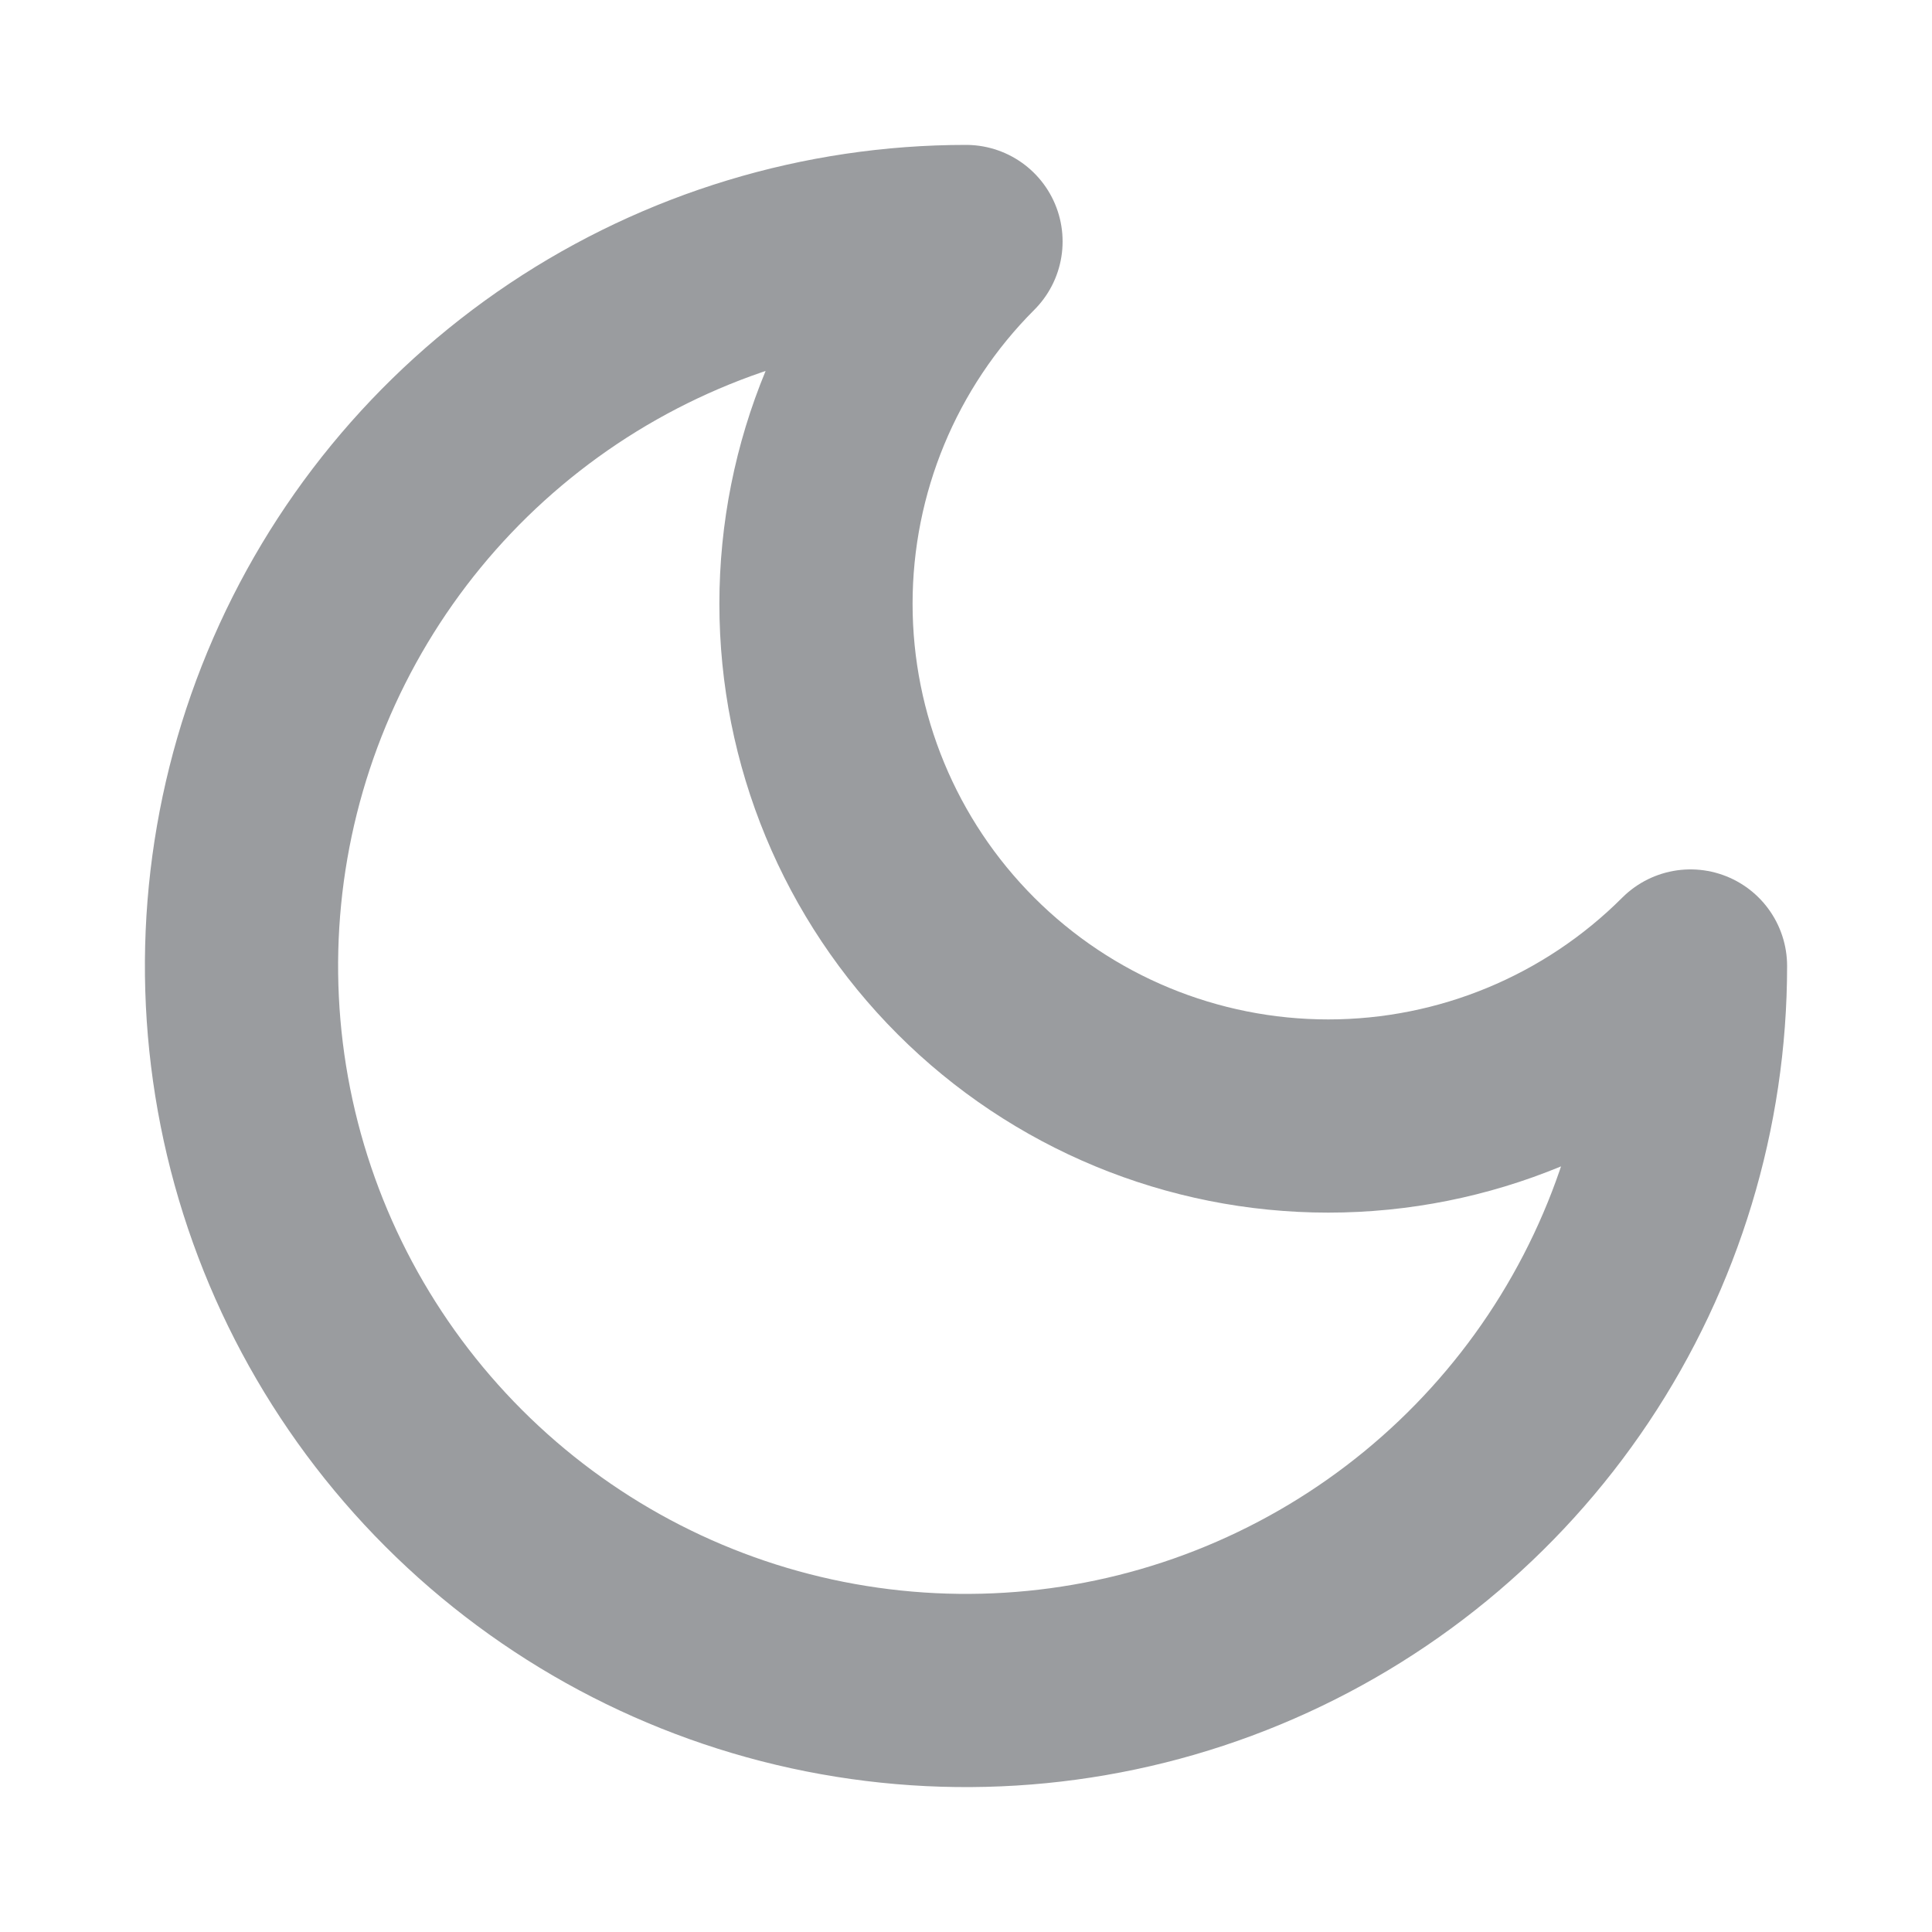
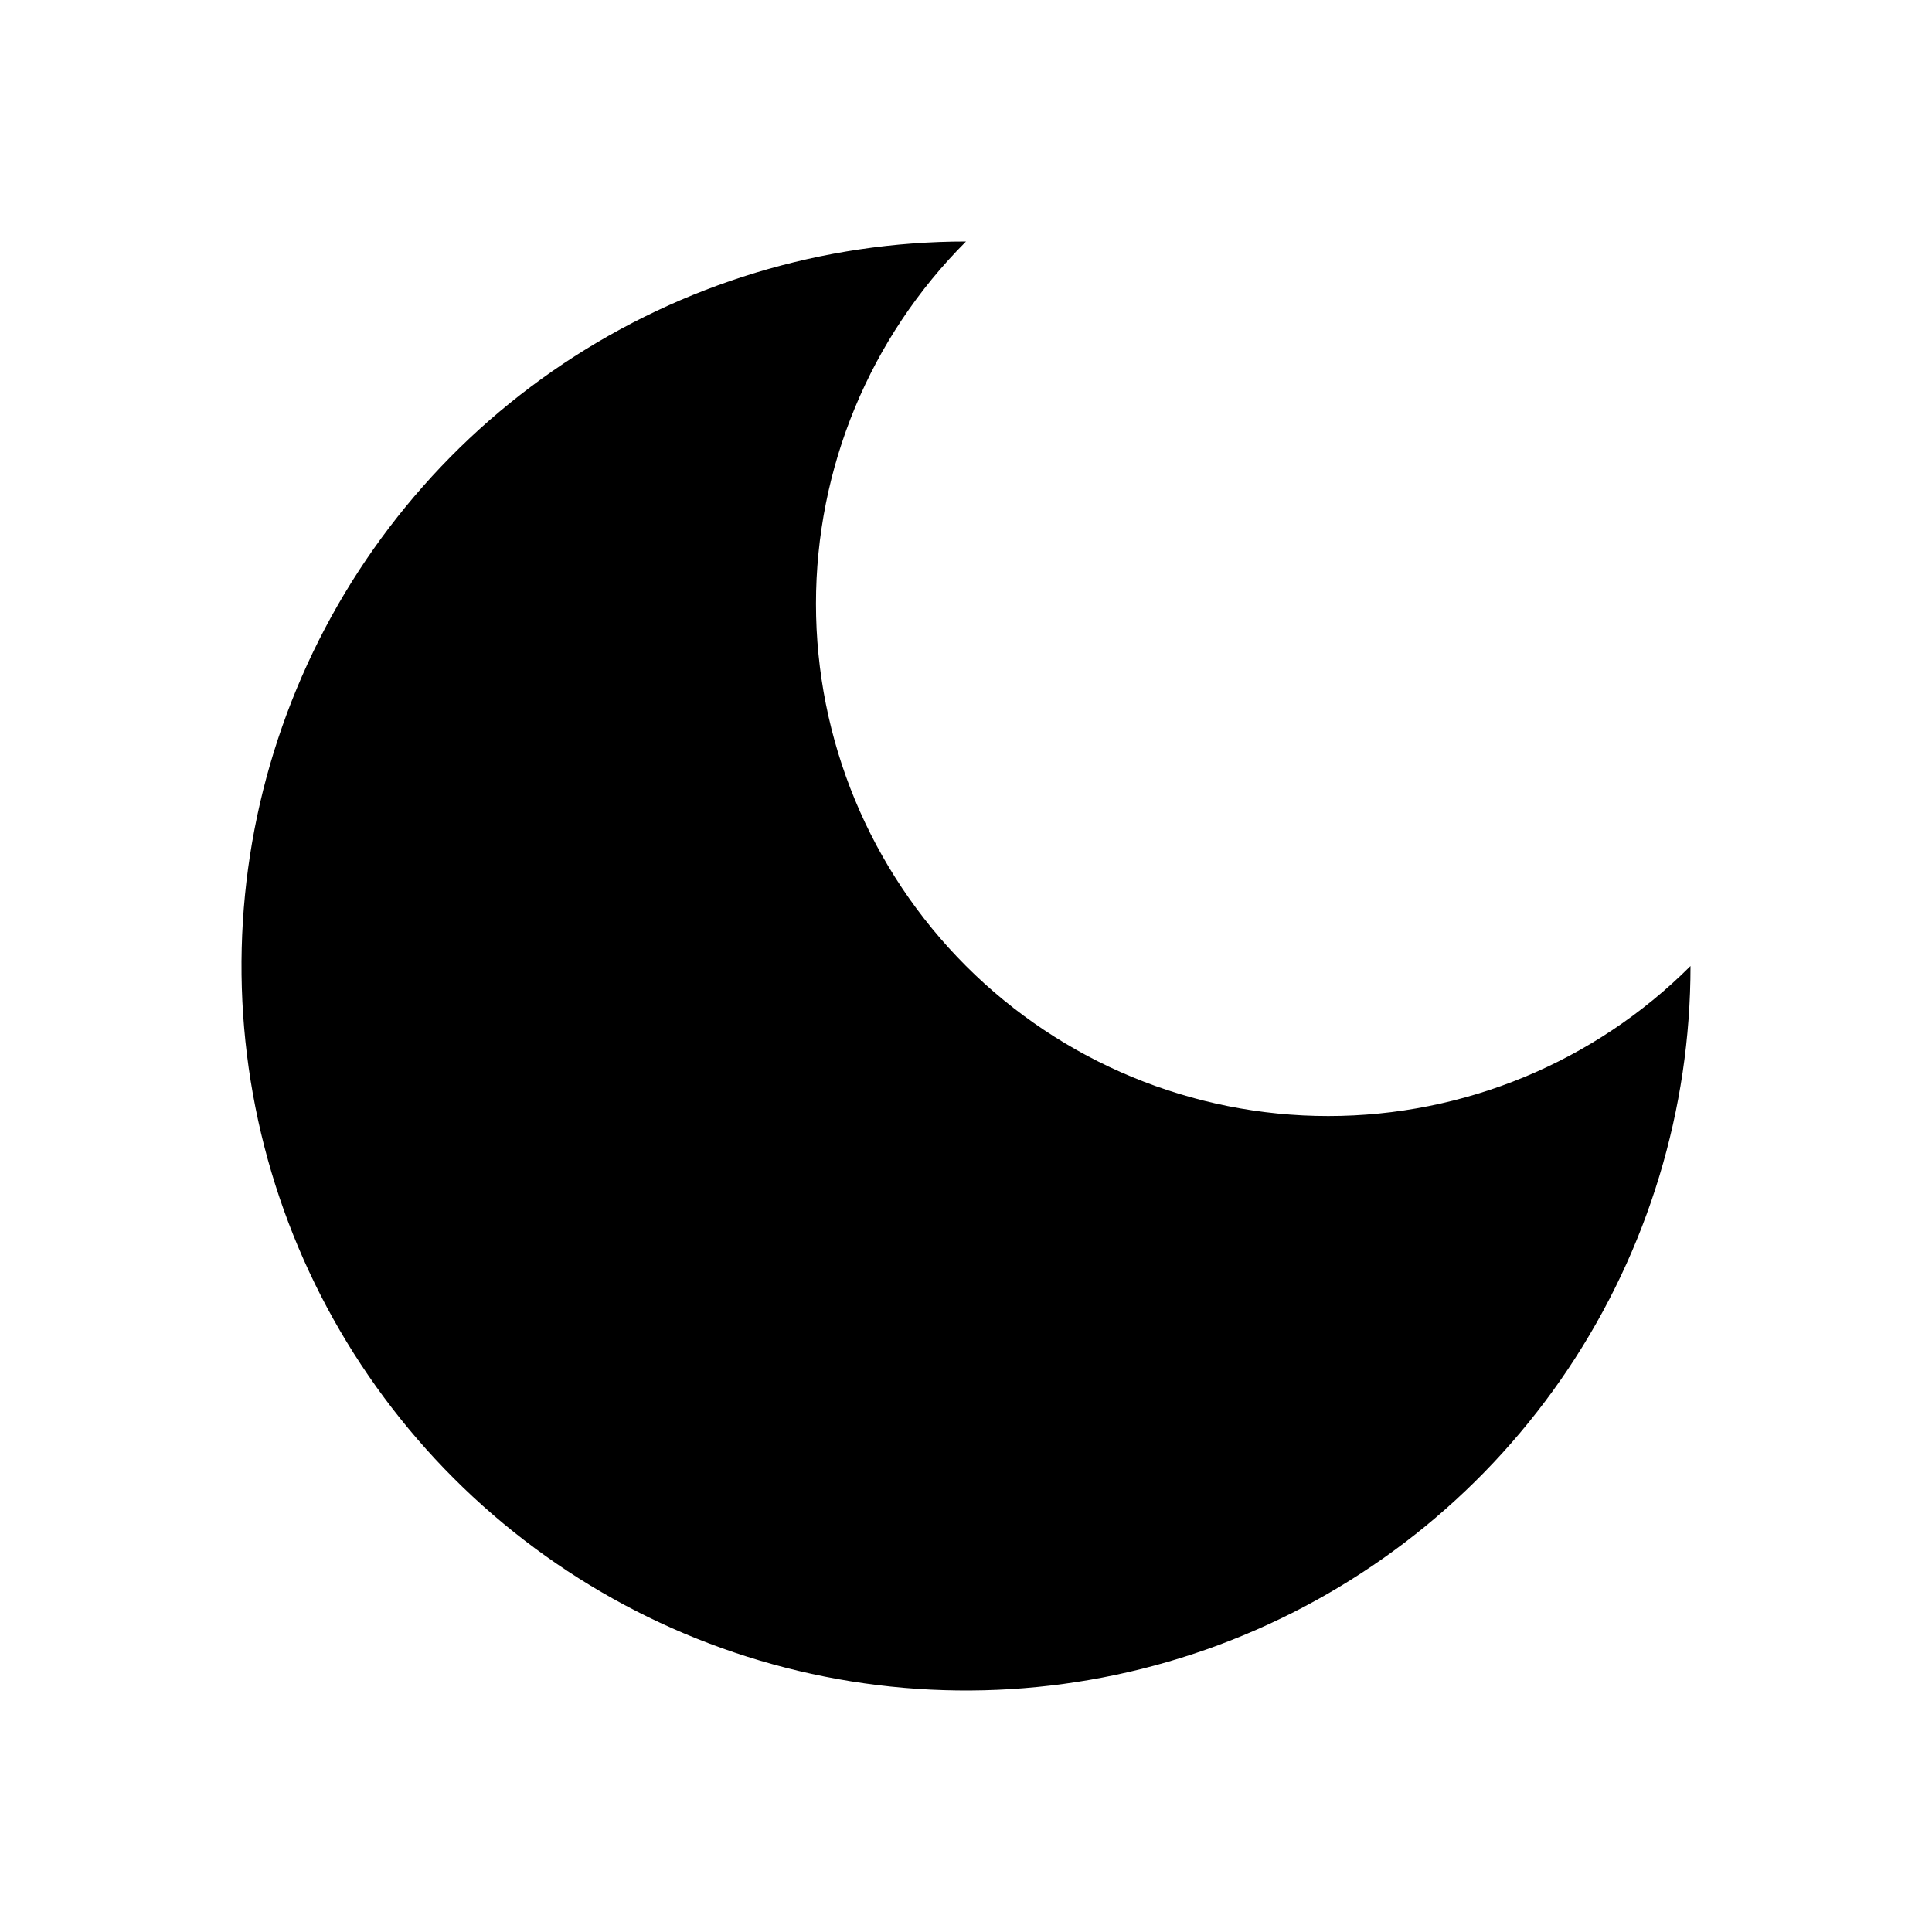
- <svg xmlns="http://www.w3.org/2000/svg" width="20" height="20" viewBox="0 0 20 20" fill="none">
-   <path d="M10 2.5C9.005 3.495 8.447 4.843 8.447 6.25C8.447 7.657 9.005 9.005 10 10C10.995 10.995 12.344 11.553 13.75 11.553C15.156 11.553 16.505 10.995 17.5 10C17.5 11.483 17.06 12.933 16.236 14.167C15.412 15.4 14.241 16.361 12.87 16.929C11.5 17.497 9.992 17.645 8.537 17.356C7.082 17.067 5.746 16.352 4.697 15.303C3.648 14.254 2.933 12.918 2.644 11.463C2.355 10.008 2.503 8.5 3.071 7.13C3.639 5.759 4.6 4.588 5.833 3.764C7.067 2.94 8.517 2.5 10 2.5Z" stroke="#9A9C9F" stroke-width="2" stroke-linecap="round" stroke-linejoin="round" />
+ <svg xmlns="http://www.w3.org/2000/svg" width="20" height="20" viewBox="0 0 20 20" fill="currentColor">
+   <path d="M10 2.5C9.005 3.495 8.447 4.843 8.447 6.25C8.447 7.657 9.005 9.005 10 10C10.995 10.995 12.344 11.553 13.75 11.553C15.156 11.553 16.505 10.995 17.5 10C17.5 11.483 17.06 12.933 16.236 14.167C15.412 15.4 14.241 16.361 12.87 16.929C11.5 17.497 9.992 17.645 8.537 17.356C7.082 17.067 5.746 16.352 4.697 15.303C3.648 14.254 2.933 12.918 2.644 11.463C2.355 10.008 2.503 8.5 3.071 7.13C3.639 5.759 4.6 4.588 5.833 3.764C7.067 2.94 8.517 2.5 10 2.5Z" stroke="#0000" stroke-width="2" stroke-linecap="round" stroke-linejoin="round" />
</svg>
